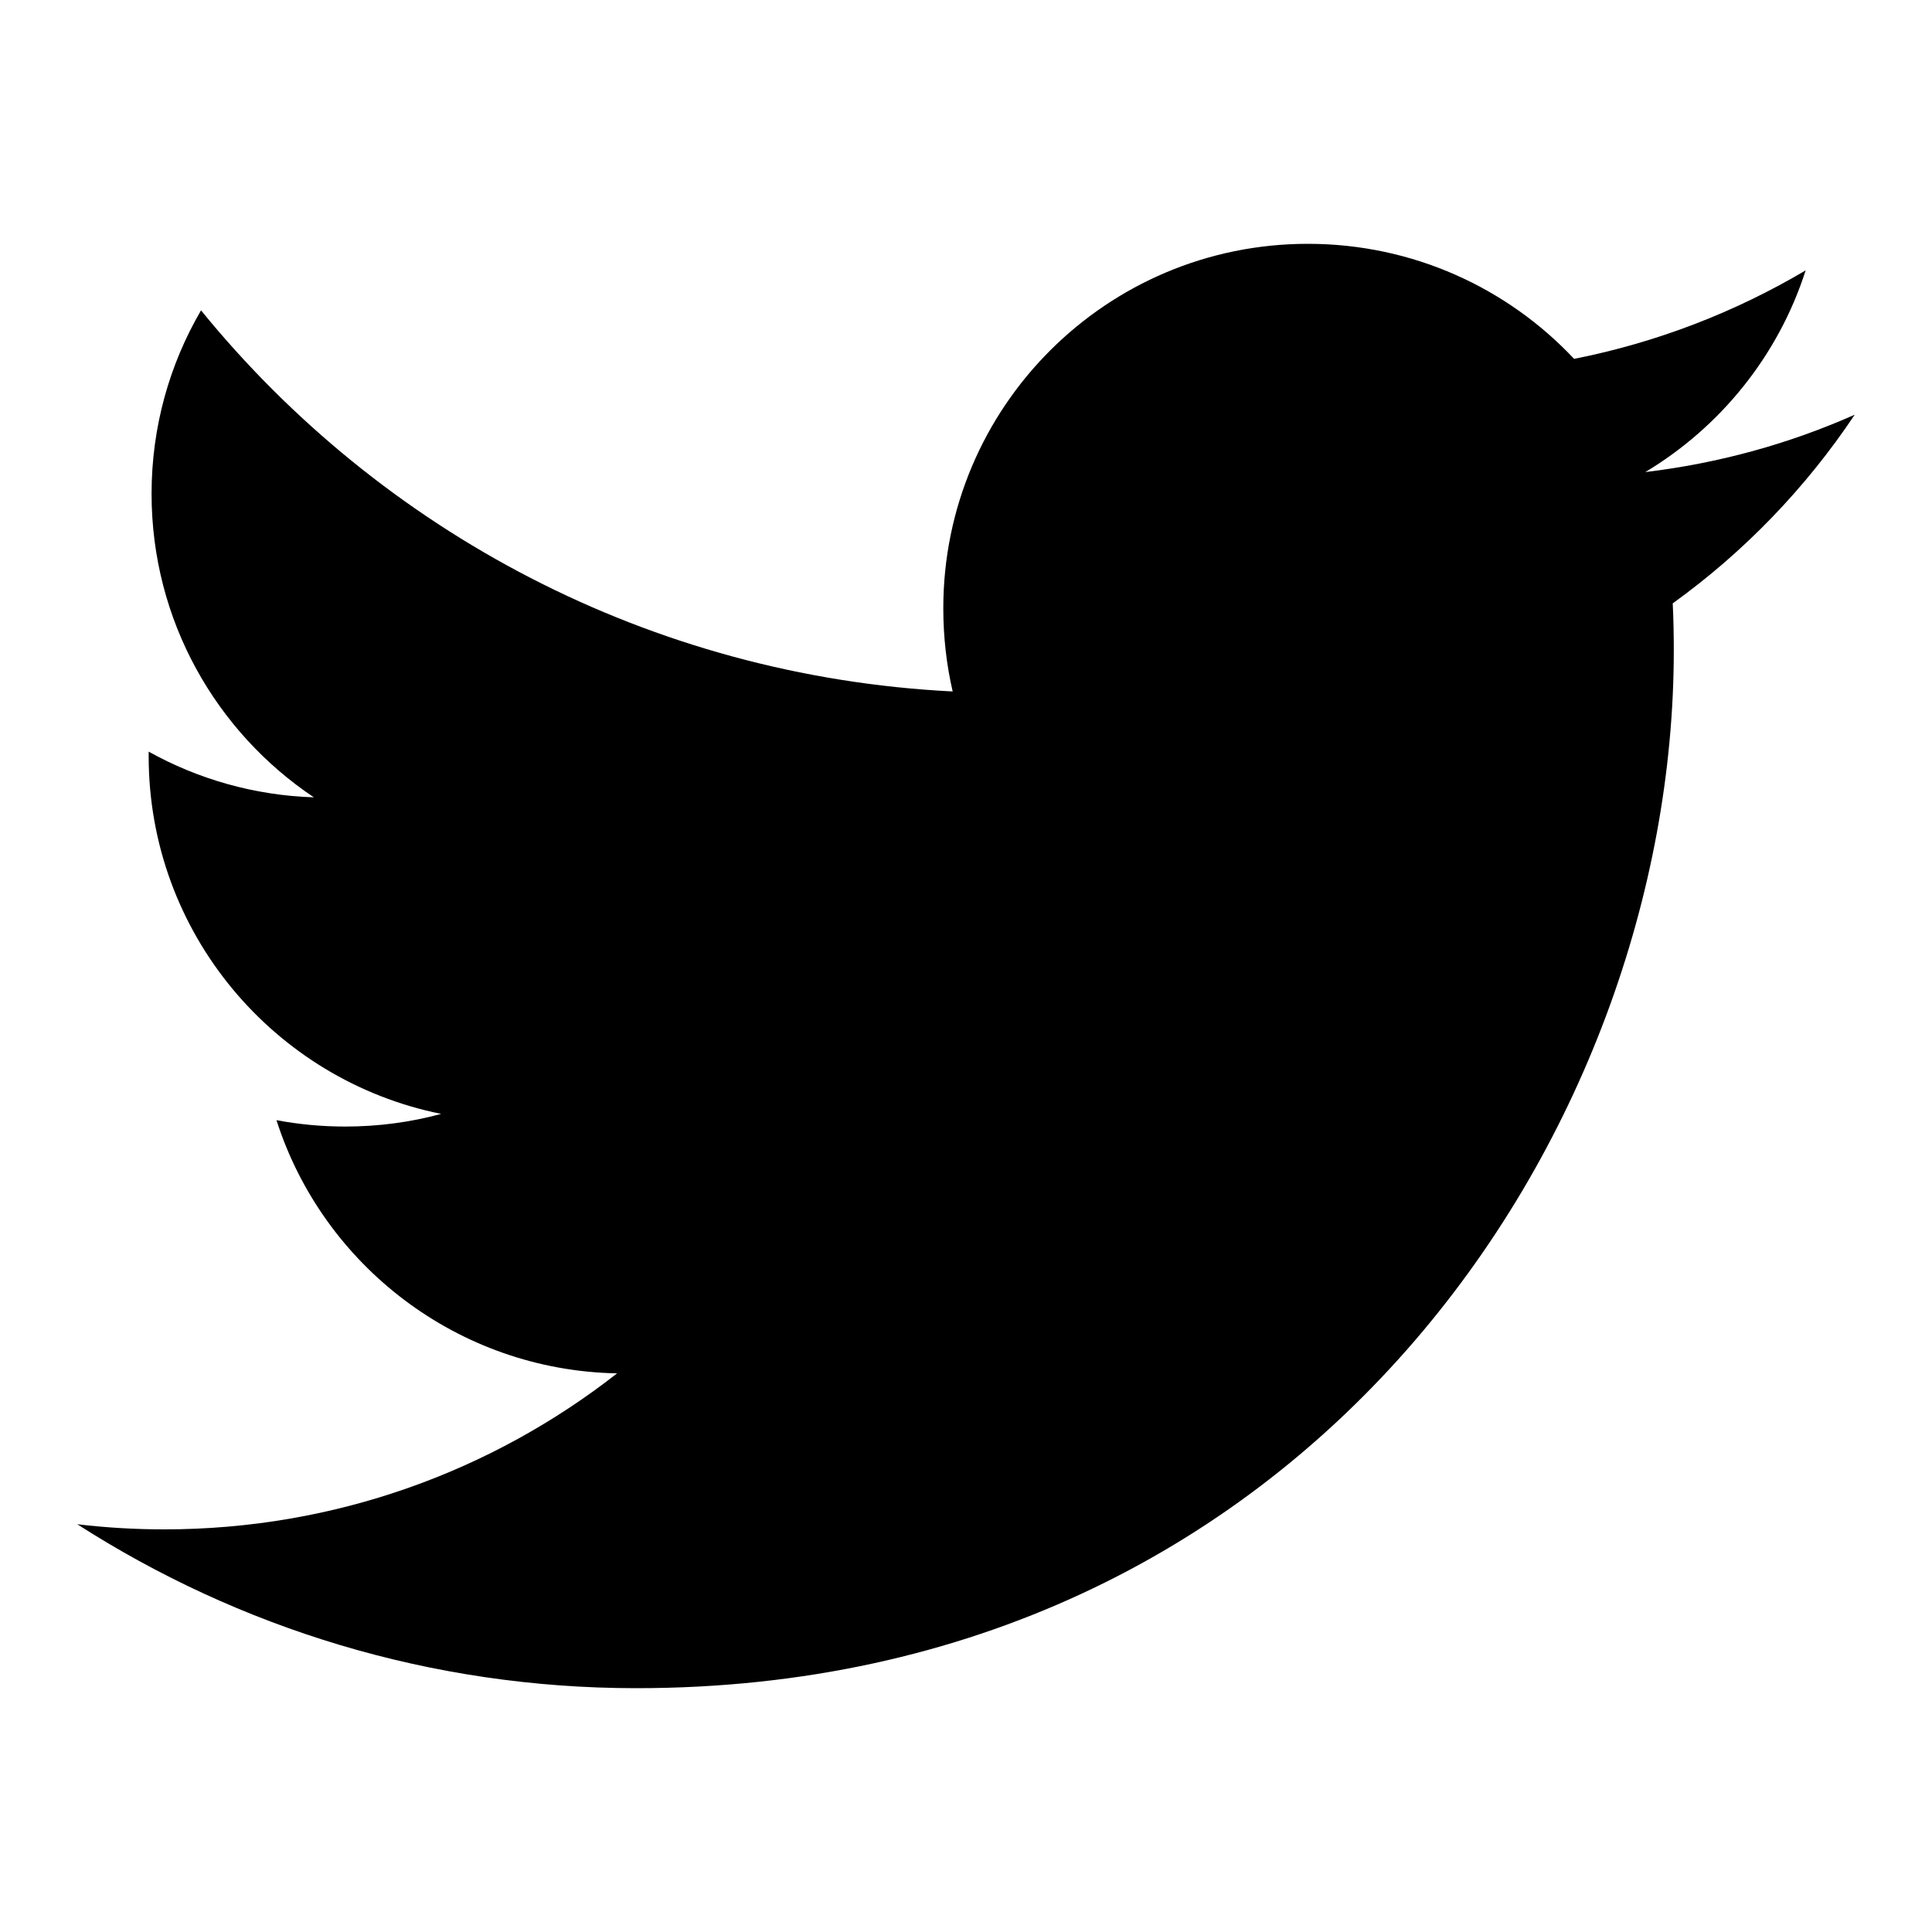
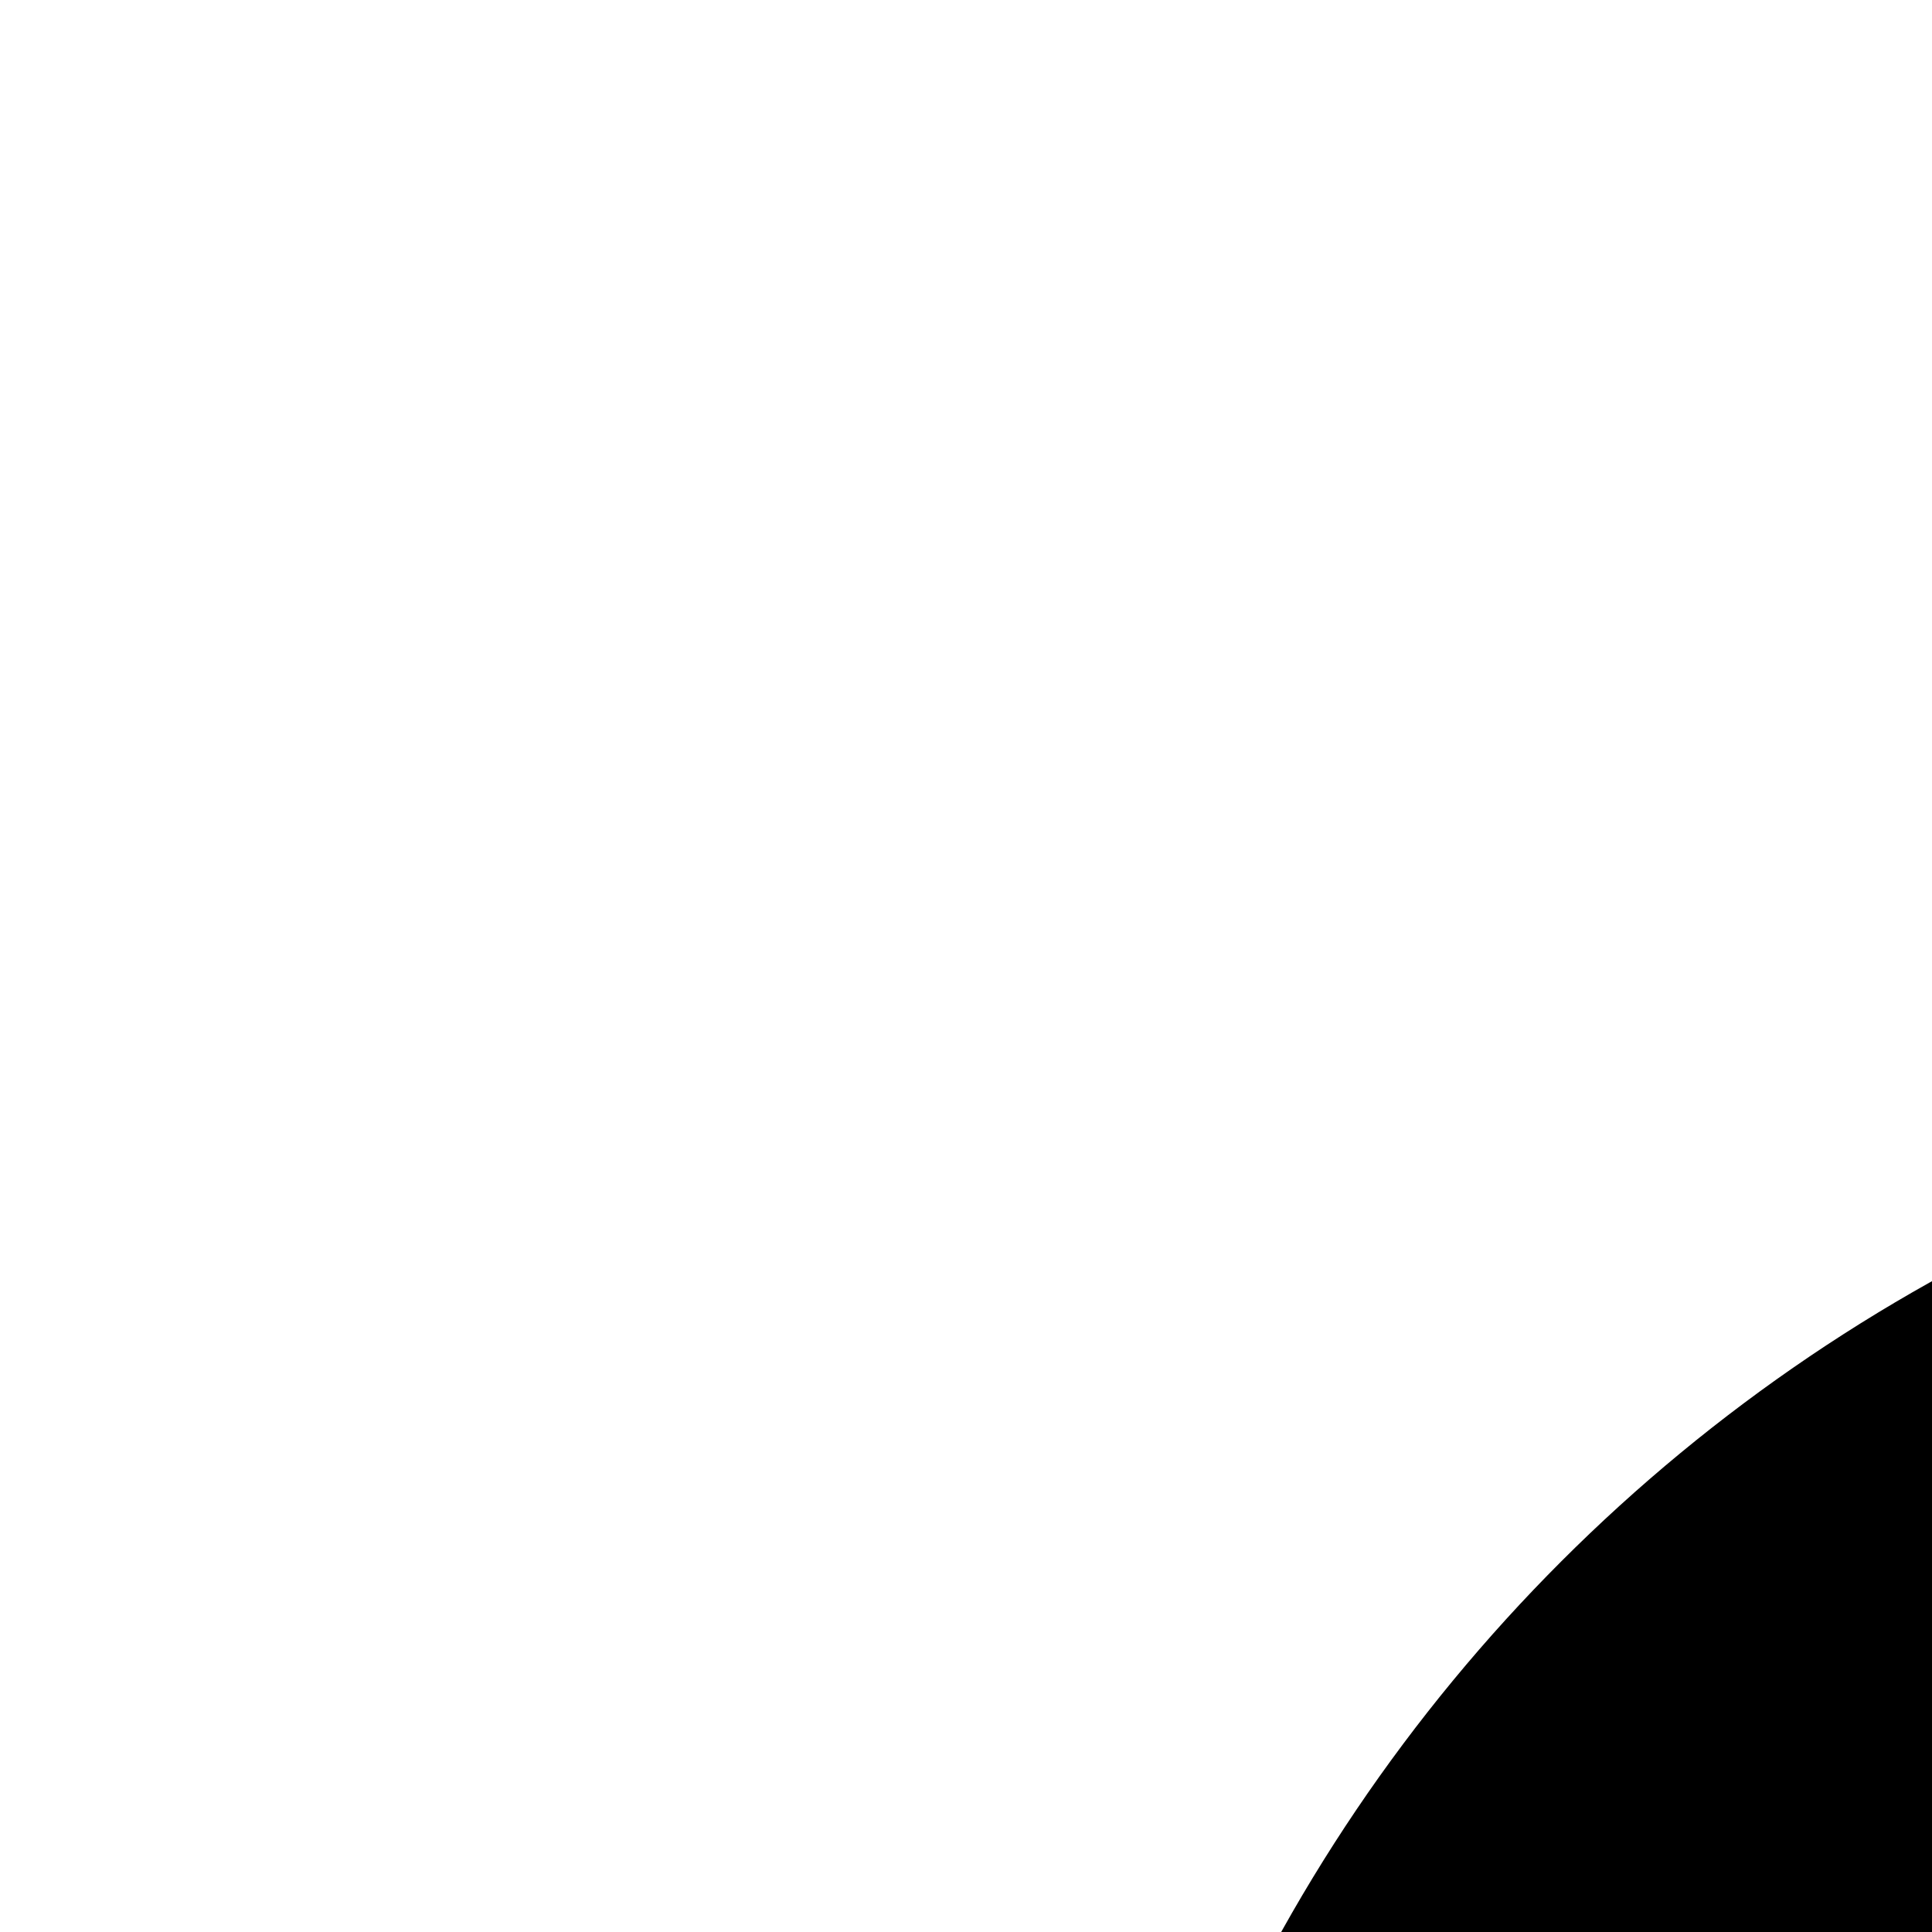
<svg xmlns="http://www.w3.org/2000/svg" version="1.1" id="Twitter" x="0px" y="0px" viewBox="0 0 20 20" enable-background="new 0 0 20 20" xml:space="preserve">
-   <path d="M17.316,6.246c0.008,0.162,0.011,0.326,0.011,0.488c0,4.99-3.797,10.742-10.74,10.742c-2.133,0-4.116-0.625-5.787-1.697  c0.296,0.035,0.596,0.053,0.9,0.053c1.77,0,3.397-0.604,4.688-1.615c-1.651-0.031-3.046-1.121-3.526-2.621  c0.23,0.043,0.467,0.066,0.71,0.066c0.345,0,0.679-0.045,0.995-0.131c-1.727-0.348-3.028-1.873-3.028-3.703c0-0.016,0-0.031,0-0.047  c0.509,0.283,1.092,0.453,1.71,0.473c-1.013-0.678-1.68-1.832-1.68-3.143c0-0.691,0.186-1.34,0.512-1.898  C3.942,5.498,6.725,7,9.862,7.158C9.798,6.881,9.765,6.594,9.765,6.297c0-2.084,1.689-3.773,3.774-3.773  c1.086,0,2.067,0.457,2.756,1.191c0.859-0.17,1.667-0.484,2.397-0.916c-0.282,0.881-0.881,1.621-1.66,2.088  c0.764-0.092,1.49-0.293,2.168-0.594C18.694,5.051,18.054,5.715,17.316,6.246z" />
+   <path d="M271.558,11.076 C281.148,11.076 288.924,18.852 288.924,28.442 L288.924,271.558 C288.924,281.148 281.148,288.924 271.558,288.924 L28.442,288.924 C18.852,288.924 11.076,281.148 11.076,271.558 L11.076,28.442 C11.076,18.852 18.852,11.076 28.442,11.076 z M51.754,51.621 L51.754,74.027 L241.892,74.027 L241.892,51.621 z M63.785,92.621 L63.785,184.008 L80.134,184.008 L99.988,225.702 L46.072,225.702 L46.072,247.681 L246.958,247.681 L246.958,225.702 L191.668,225.702 L211.787,184.008 L229.593,184.008 L229.593,92.621 z M200.65,115.105 L200.65,162.301 L91.575,162.301 L91.575,115.105 z M167.218,225.702 L124.996,225.702 L105.358,184.008 L187.337,184.008 z" />
</svg>
